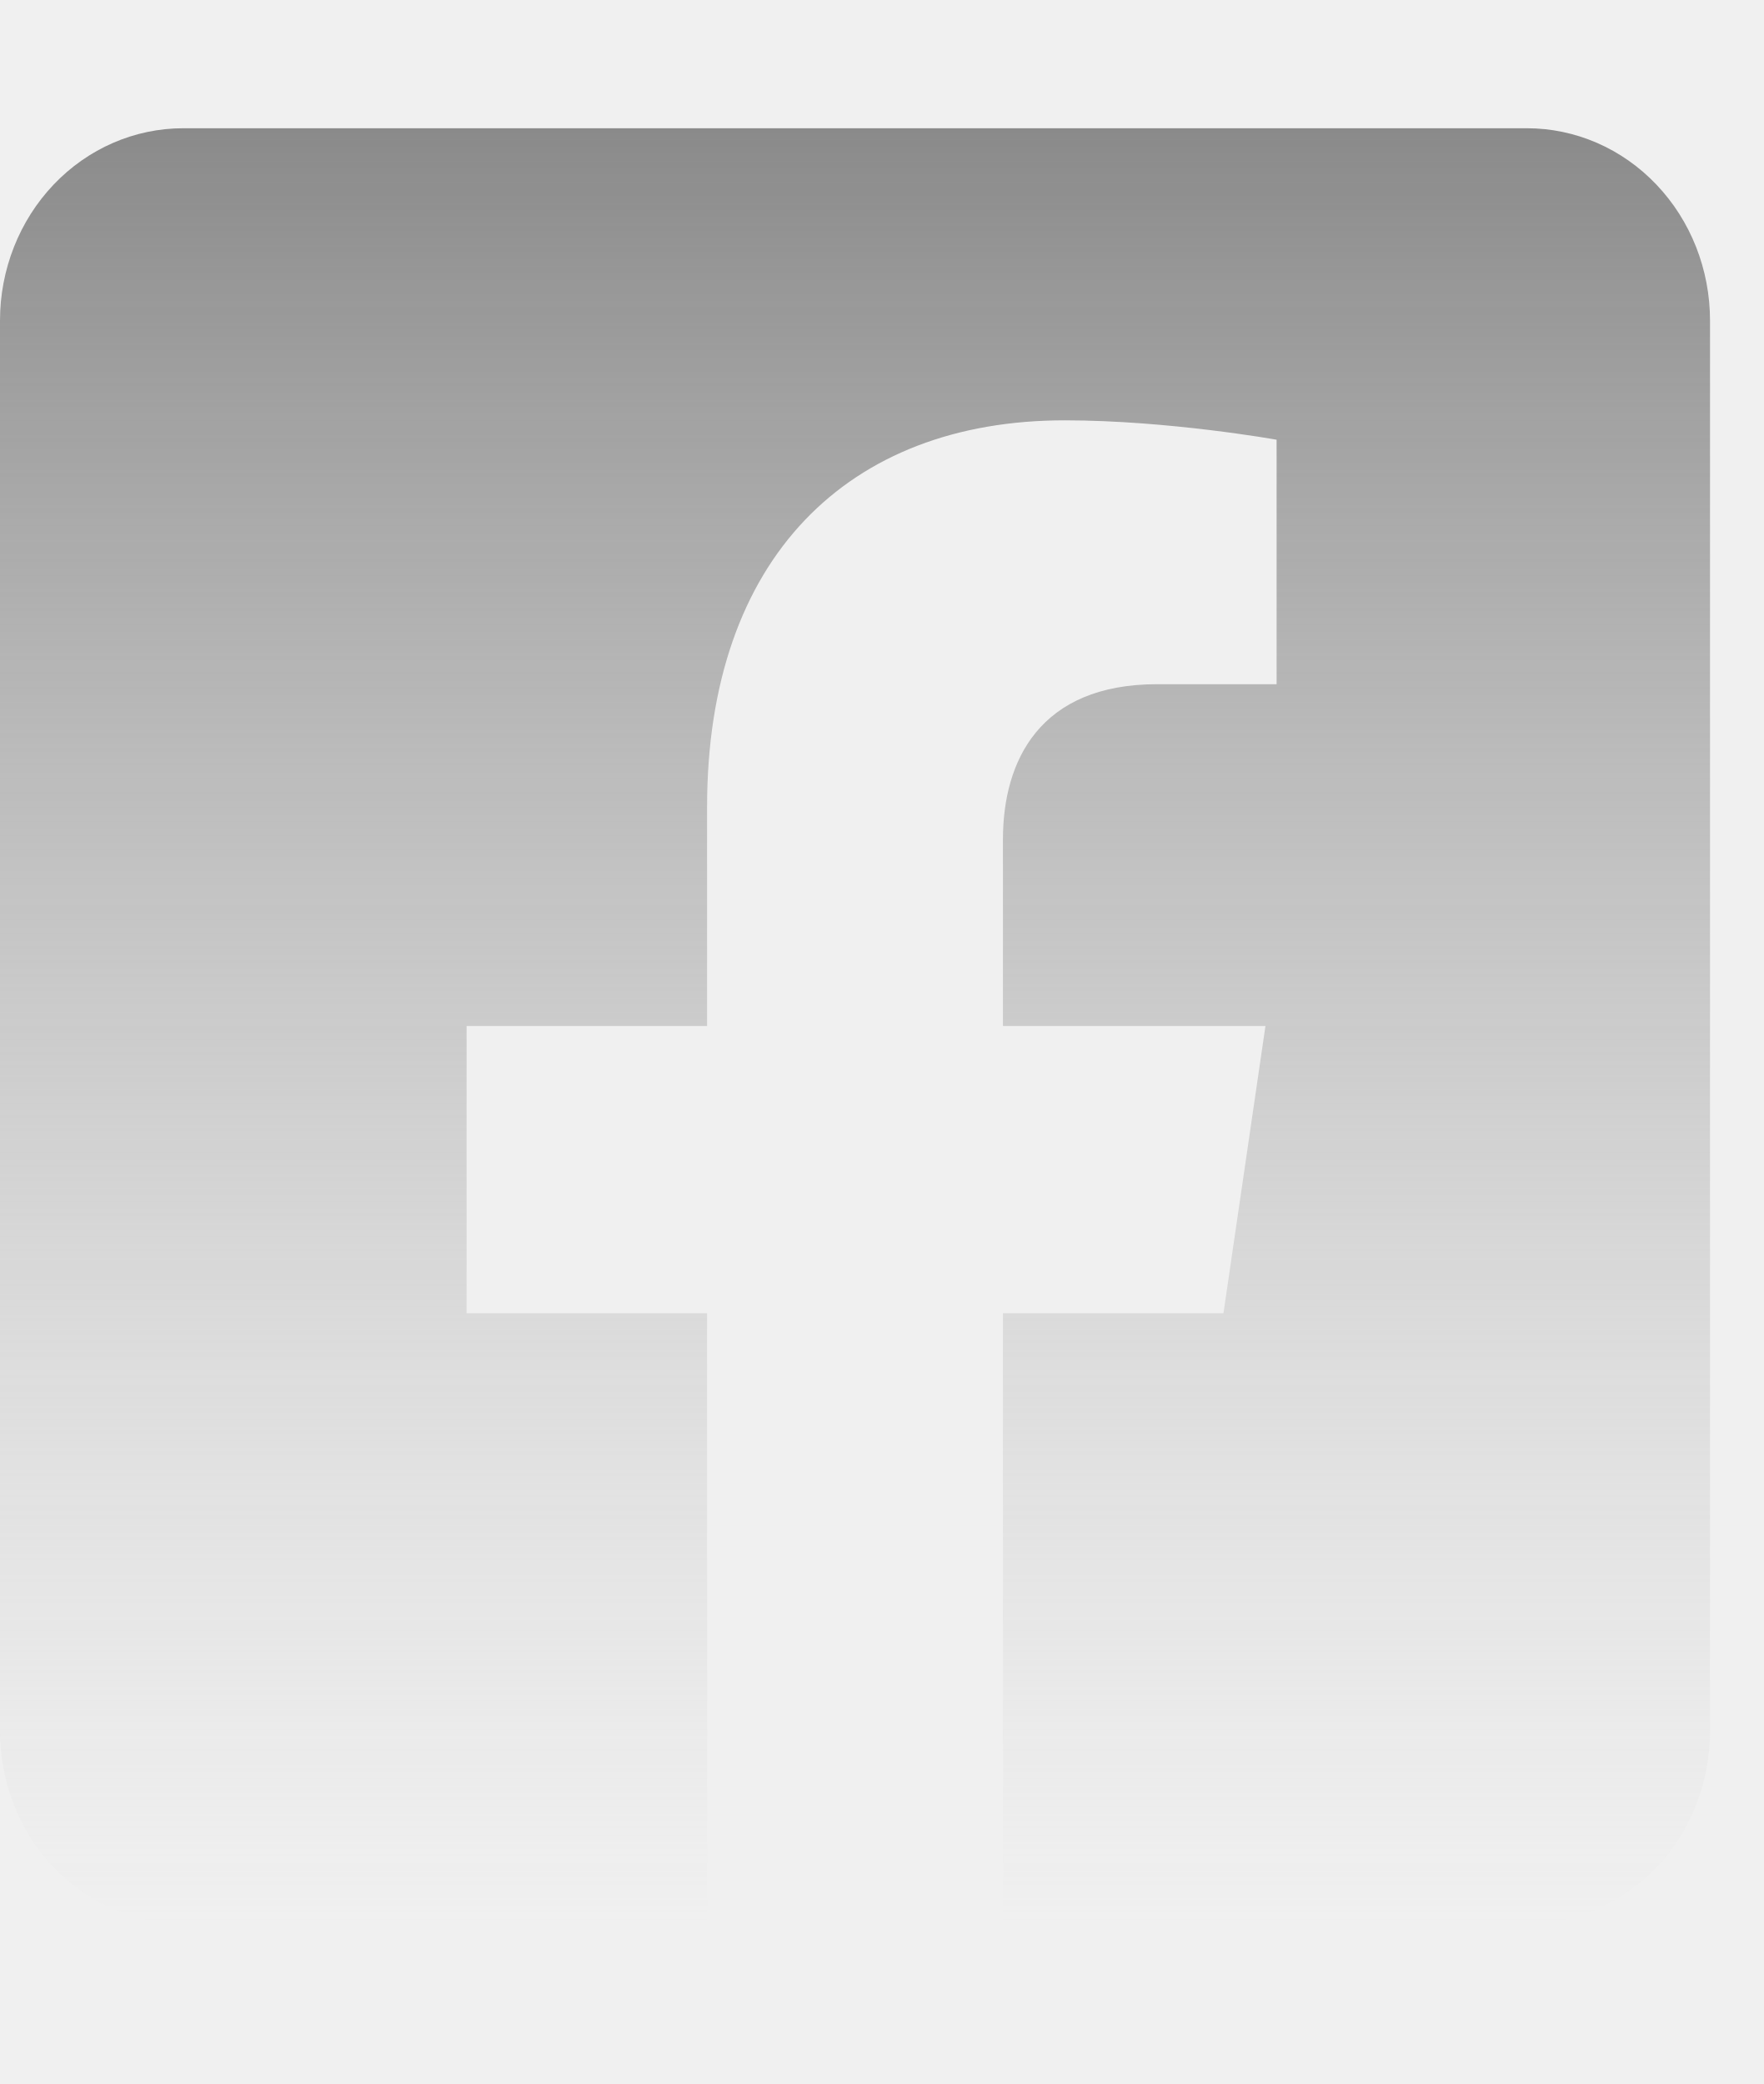
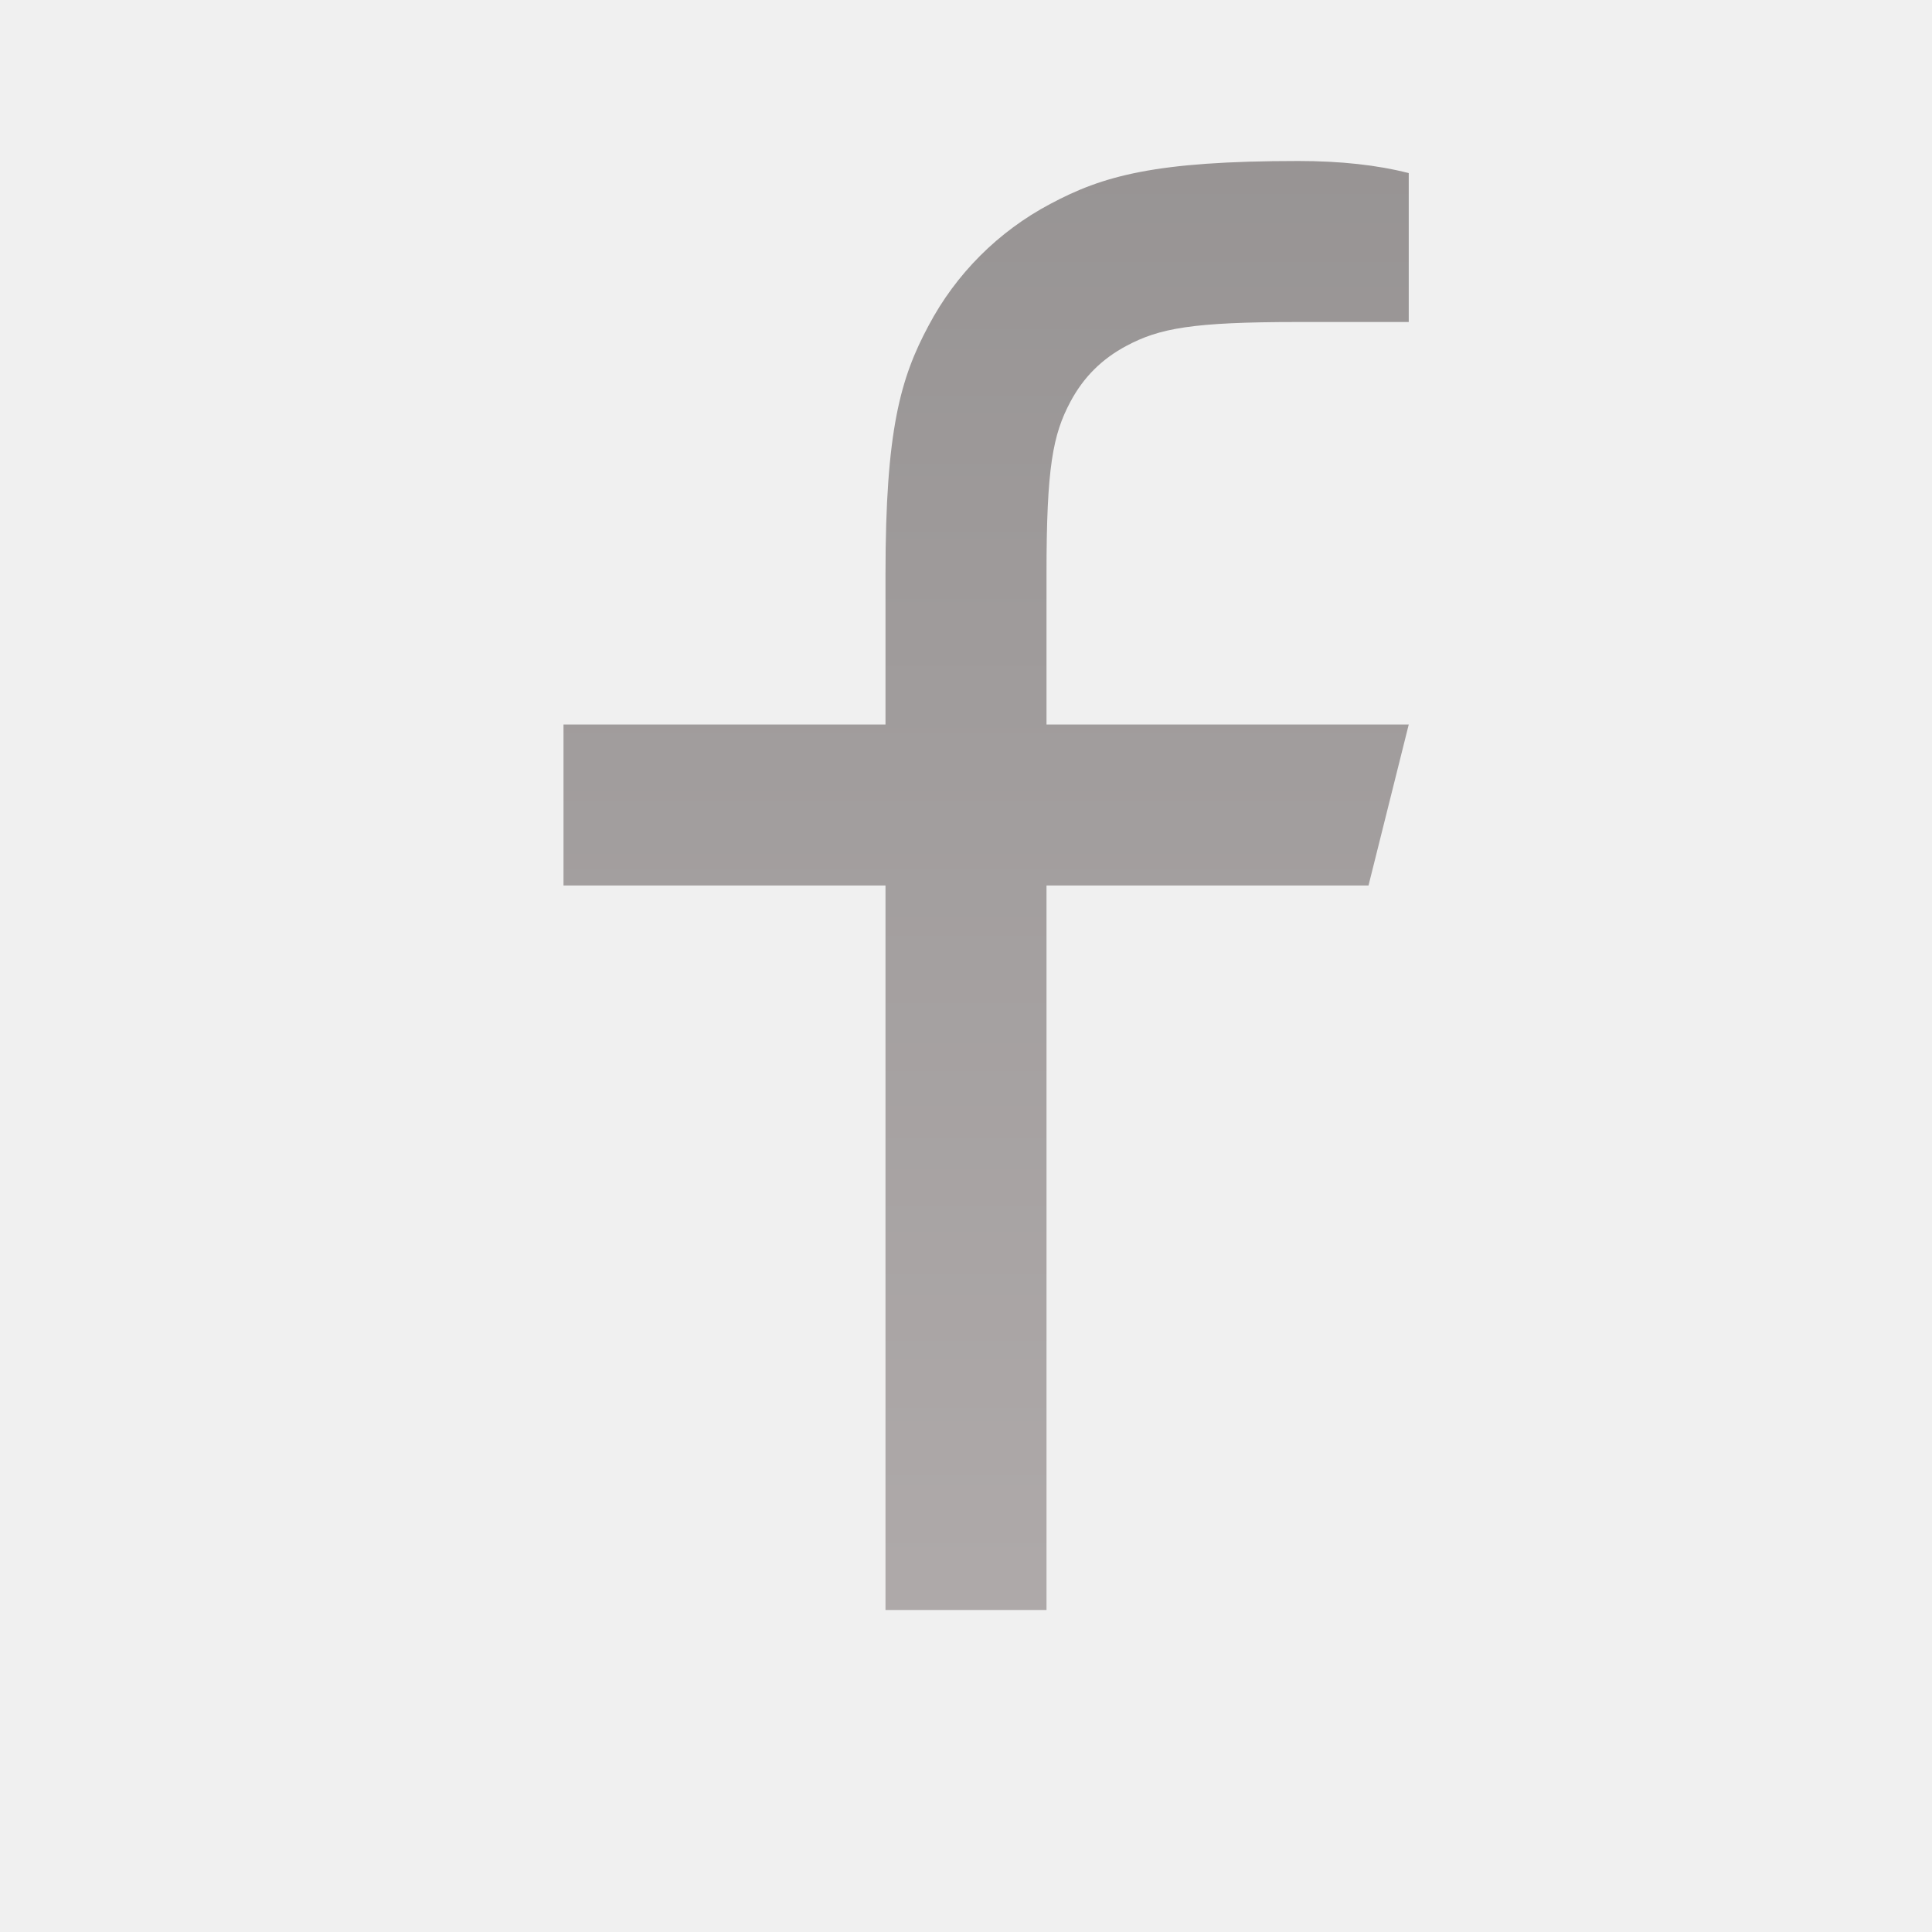
- <svg xmlns="http://www.w3.org/2000/svg" width="22" height="26" viewBox="0 0 22 26" fill="none">
-   <g clip-path="url(#clip0)">
-     <path d="M19.048 1.6H2.286C1.68 1.6 1.098 1.852 0.669 2.303C0.241 2.753 0 3.363 0 4L0 21.6C0 22.236 0.241 22.847 0.669 23.297C1.098 23.747 1.68 24 2.286 24H8.821V16.384H5.821V12.8H8.821V10.068C8.821 6.96 10.583 5.244 13.282 5.244C14.574 5.244 15.926 5.486 15.926 5.486V8.536H14.437C12.97 8.536 12.512 9.492 12.512 10.472V12.8H15.787L15.263 16.384H12.512V24H19.048C19.654 24 20.235 23.747 20.664 23.297C21.093 22.847 21.333 22.236 21.333 21.6V4C21.333 3.363 21.093 2.753 20.664 2.303C20.235 1.852 19.654 1.6 19.048 1.6V1.6Z" fill="url(#paint0_linear)" />
-   </g>
+ <svg xmlns="http://www.w3.org/2000/svg" width="30" height="30" viewBox="0 0 30 30" fill="none">
+   <path d="M16.25 11.25H21.875L21.25 13.75H16.25V25H13.75V13.75H8.75V11.25H13.75V8.91C13.75 6.681 13.982 5.872 14.418 5.058C14.844 4.252 15.502 3.594 16.308 3.167C17.122 2.732 17.931 2.5 20.16 2.5C20.812 2.5 21.385 2.562 21.875 2.688V5H20.16C18.505 5 18.001 5.098 17.488 5.372C17.108 5.575 16.825 5.857 16.622 6.237C16.348 6.751 16.25 7.255 16.25 8.91V11.25Z" fill="url(#paint0_linear)" fill-opacity="0.5" />
  <defs>
-     <linearGradient id="paint0_linear" x1="10.667" y1="1.6" x2="10.667" y2="24" gradientUnits="userSpaceOnUse">
-       <stop stop-color="#8A8A8A" />
-       <stop offset="1" stop-color="#C4C4C4" stop-opacity="0" />
+     <linearGradient id="paint0_linear" x1="15.312" y1="2.5" x2="15.312" y2="25" gradientUnits="userSpaceOnUse">
+       <stop stop-color="#3F3838" />
+       <stop offset="1" stop-color="#6D6363" />
    </linearGradient>
-     <clipPath id="clip0">
-       <rect width="21.333" height="25.6" fill="white" />
-     </clipPath>
  </defs>
</svg>
